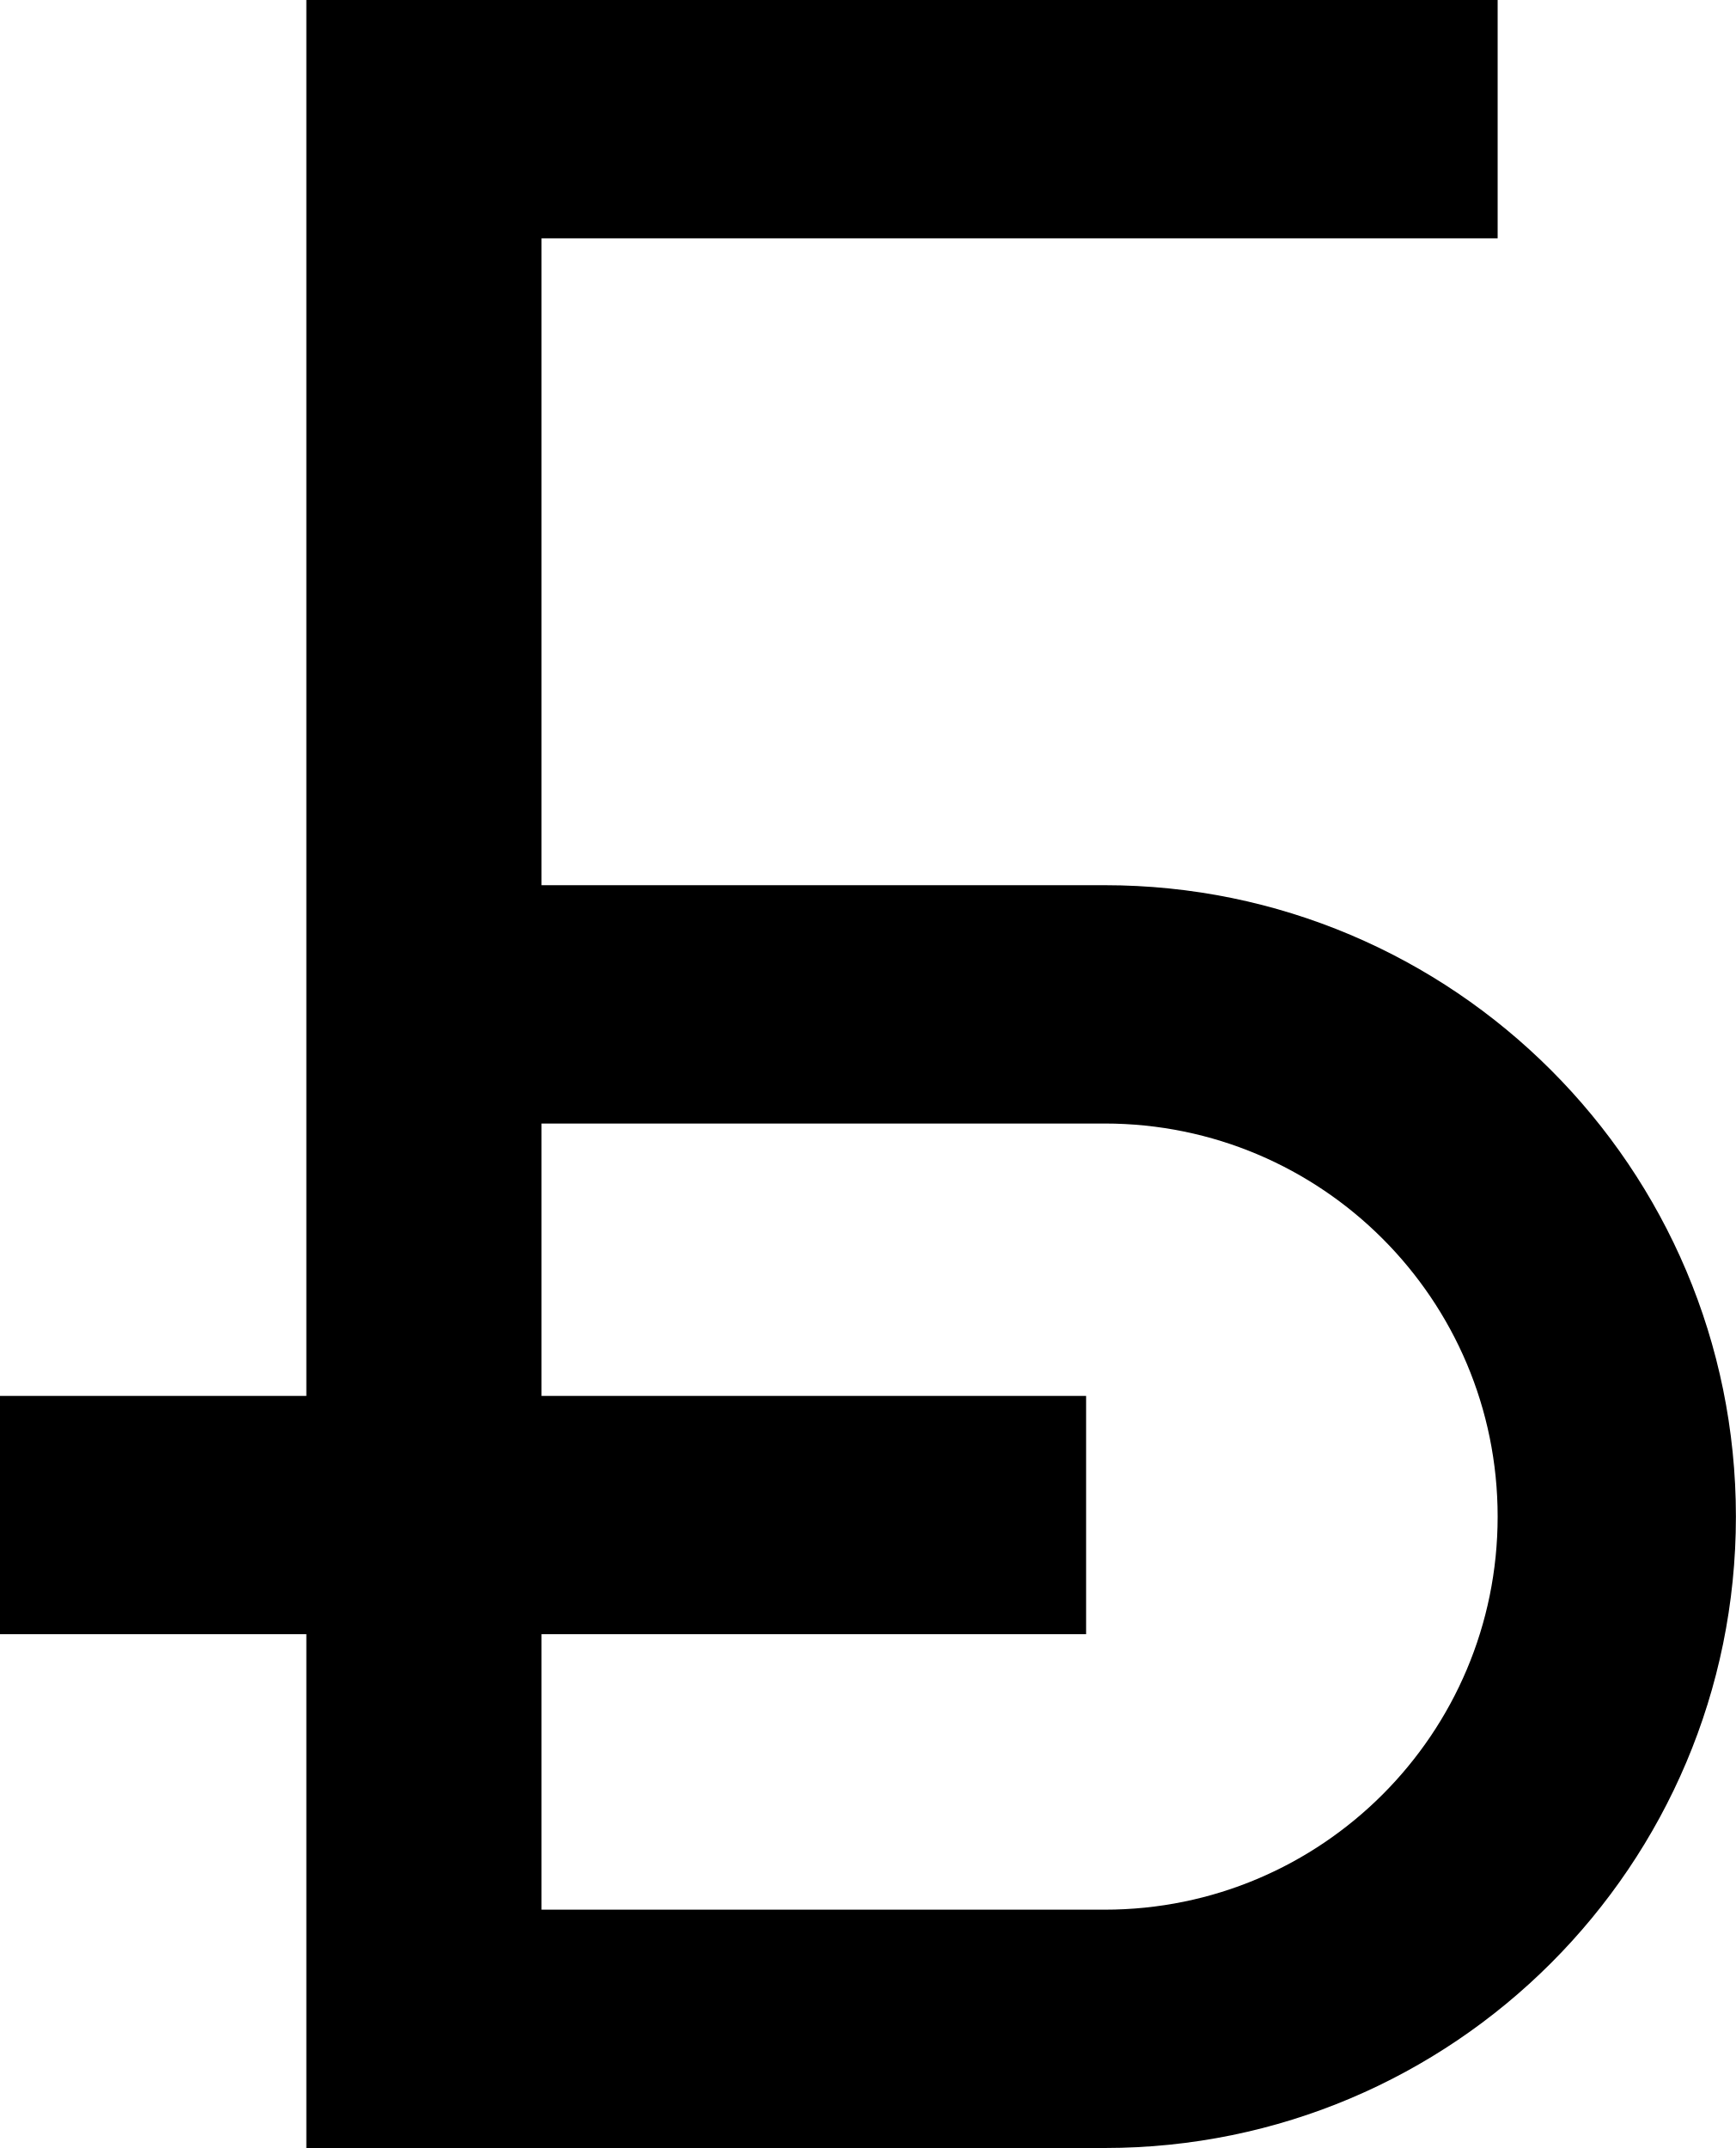
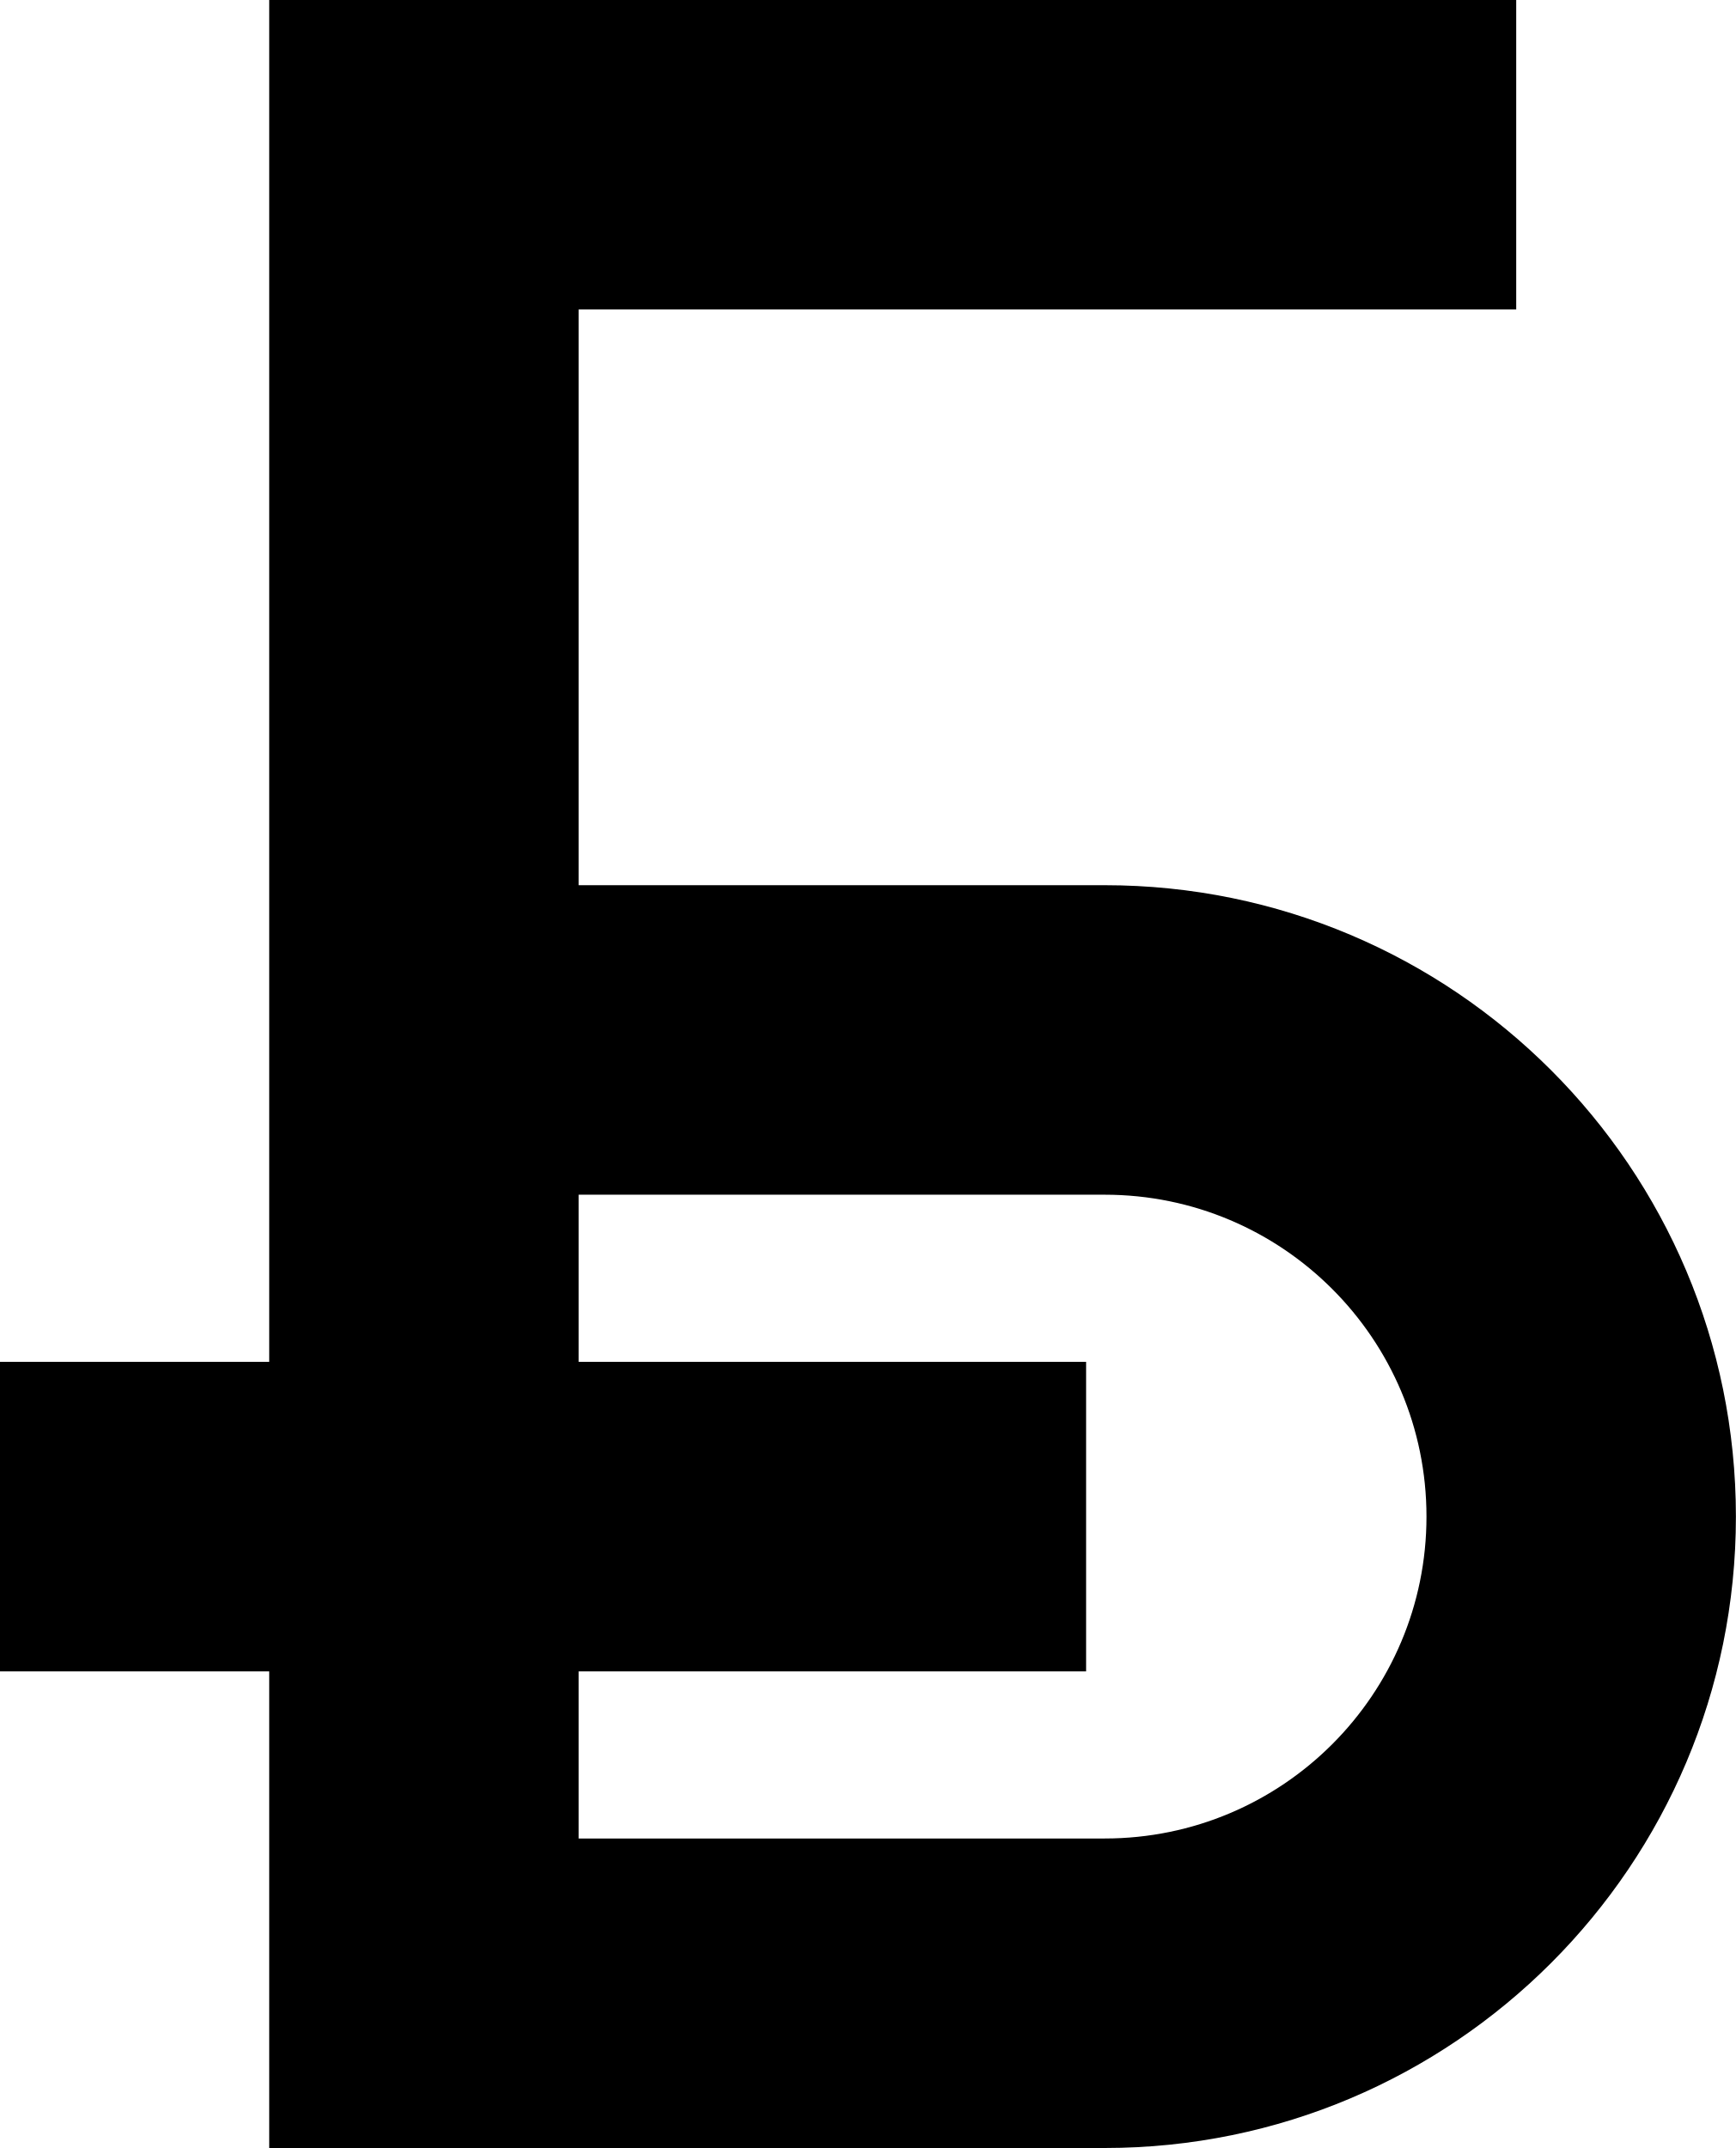
<svg xmlns="http://www.w3.org/2000/svg" viewBox="0 0 561 694">
-   <path d="M99 0H484V77H175V694H99ZM175 286H357A204 204 0 0 1 357 694H175V617H357A127 127 0 0 0 357 363H175ZM0 451H351V528H0Z" />
+   <path d="M87 0H490V100H187V694H87ZM187 286H357A204 204 0 0 1 357 694H187V594H357A104 104 0 0 0 357 386H187ZM0 440H351V540H0Z" />
</svg>
